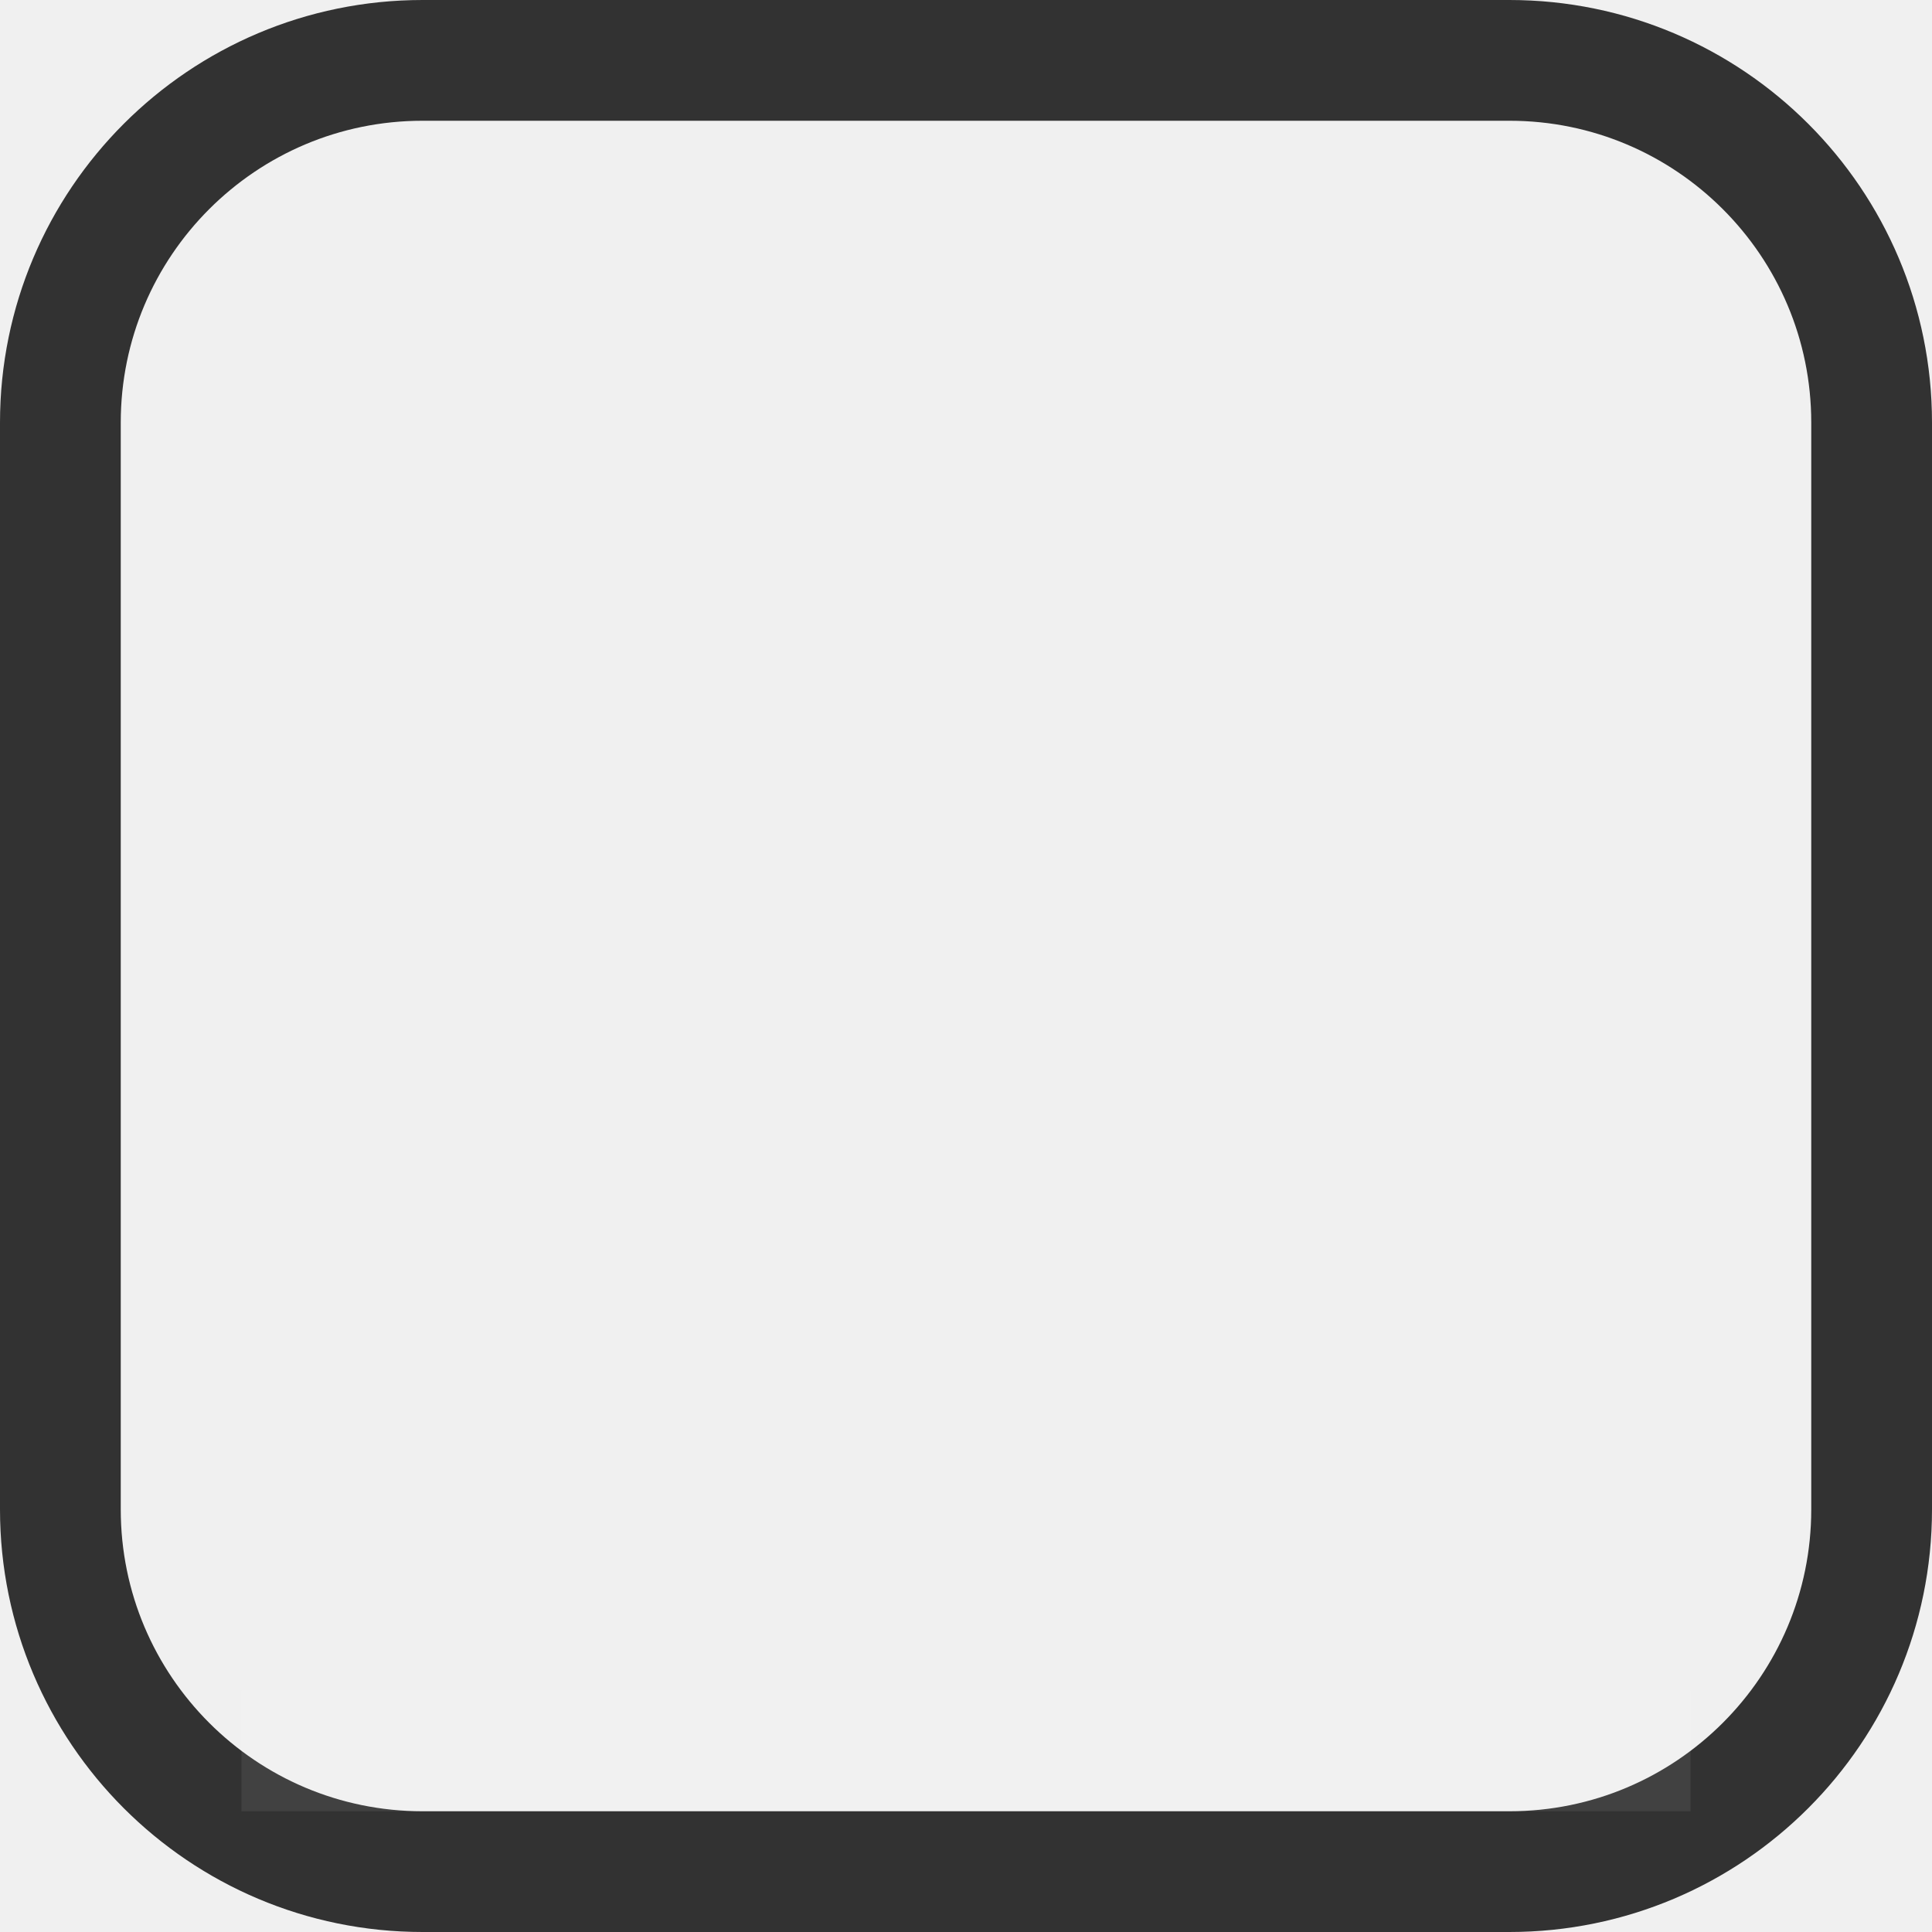
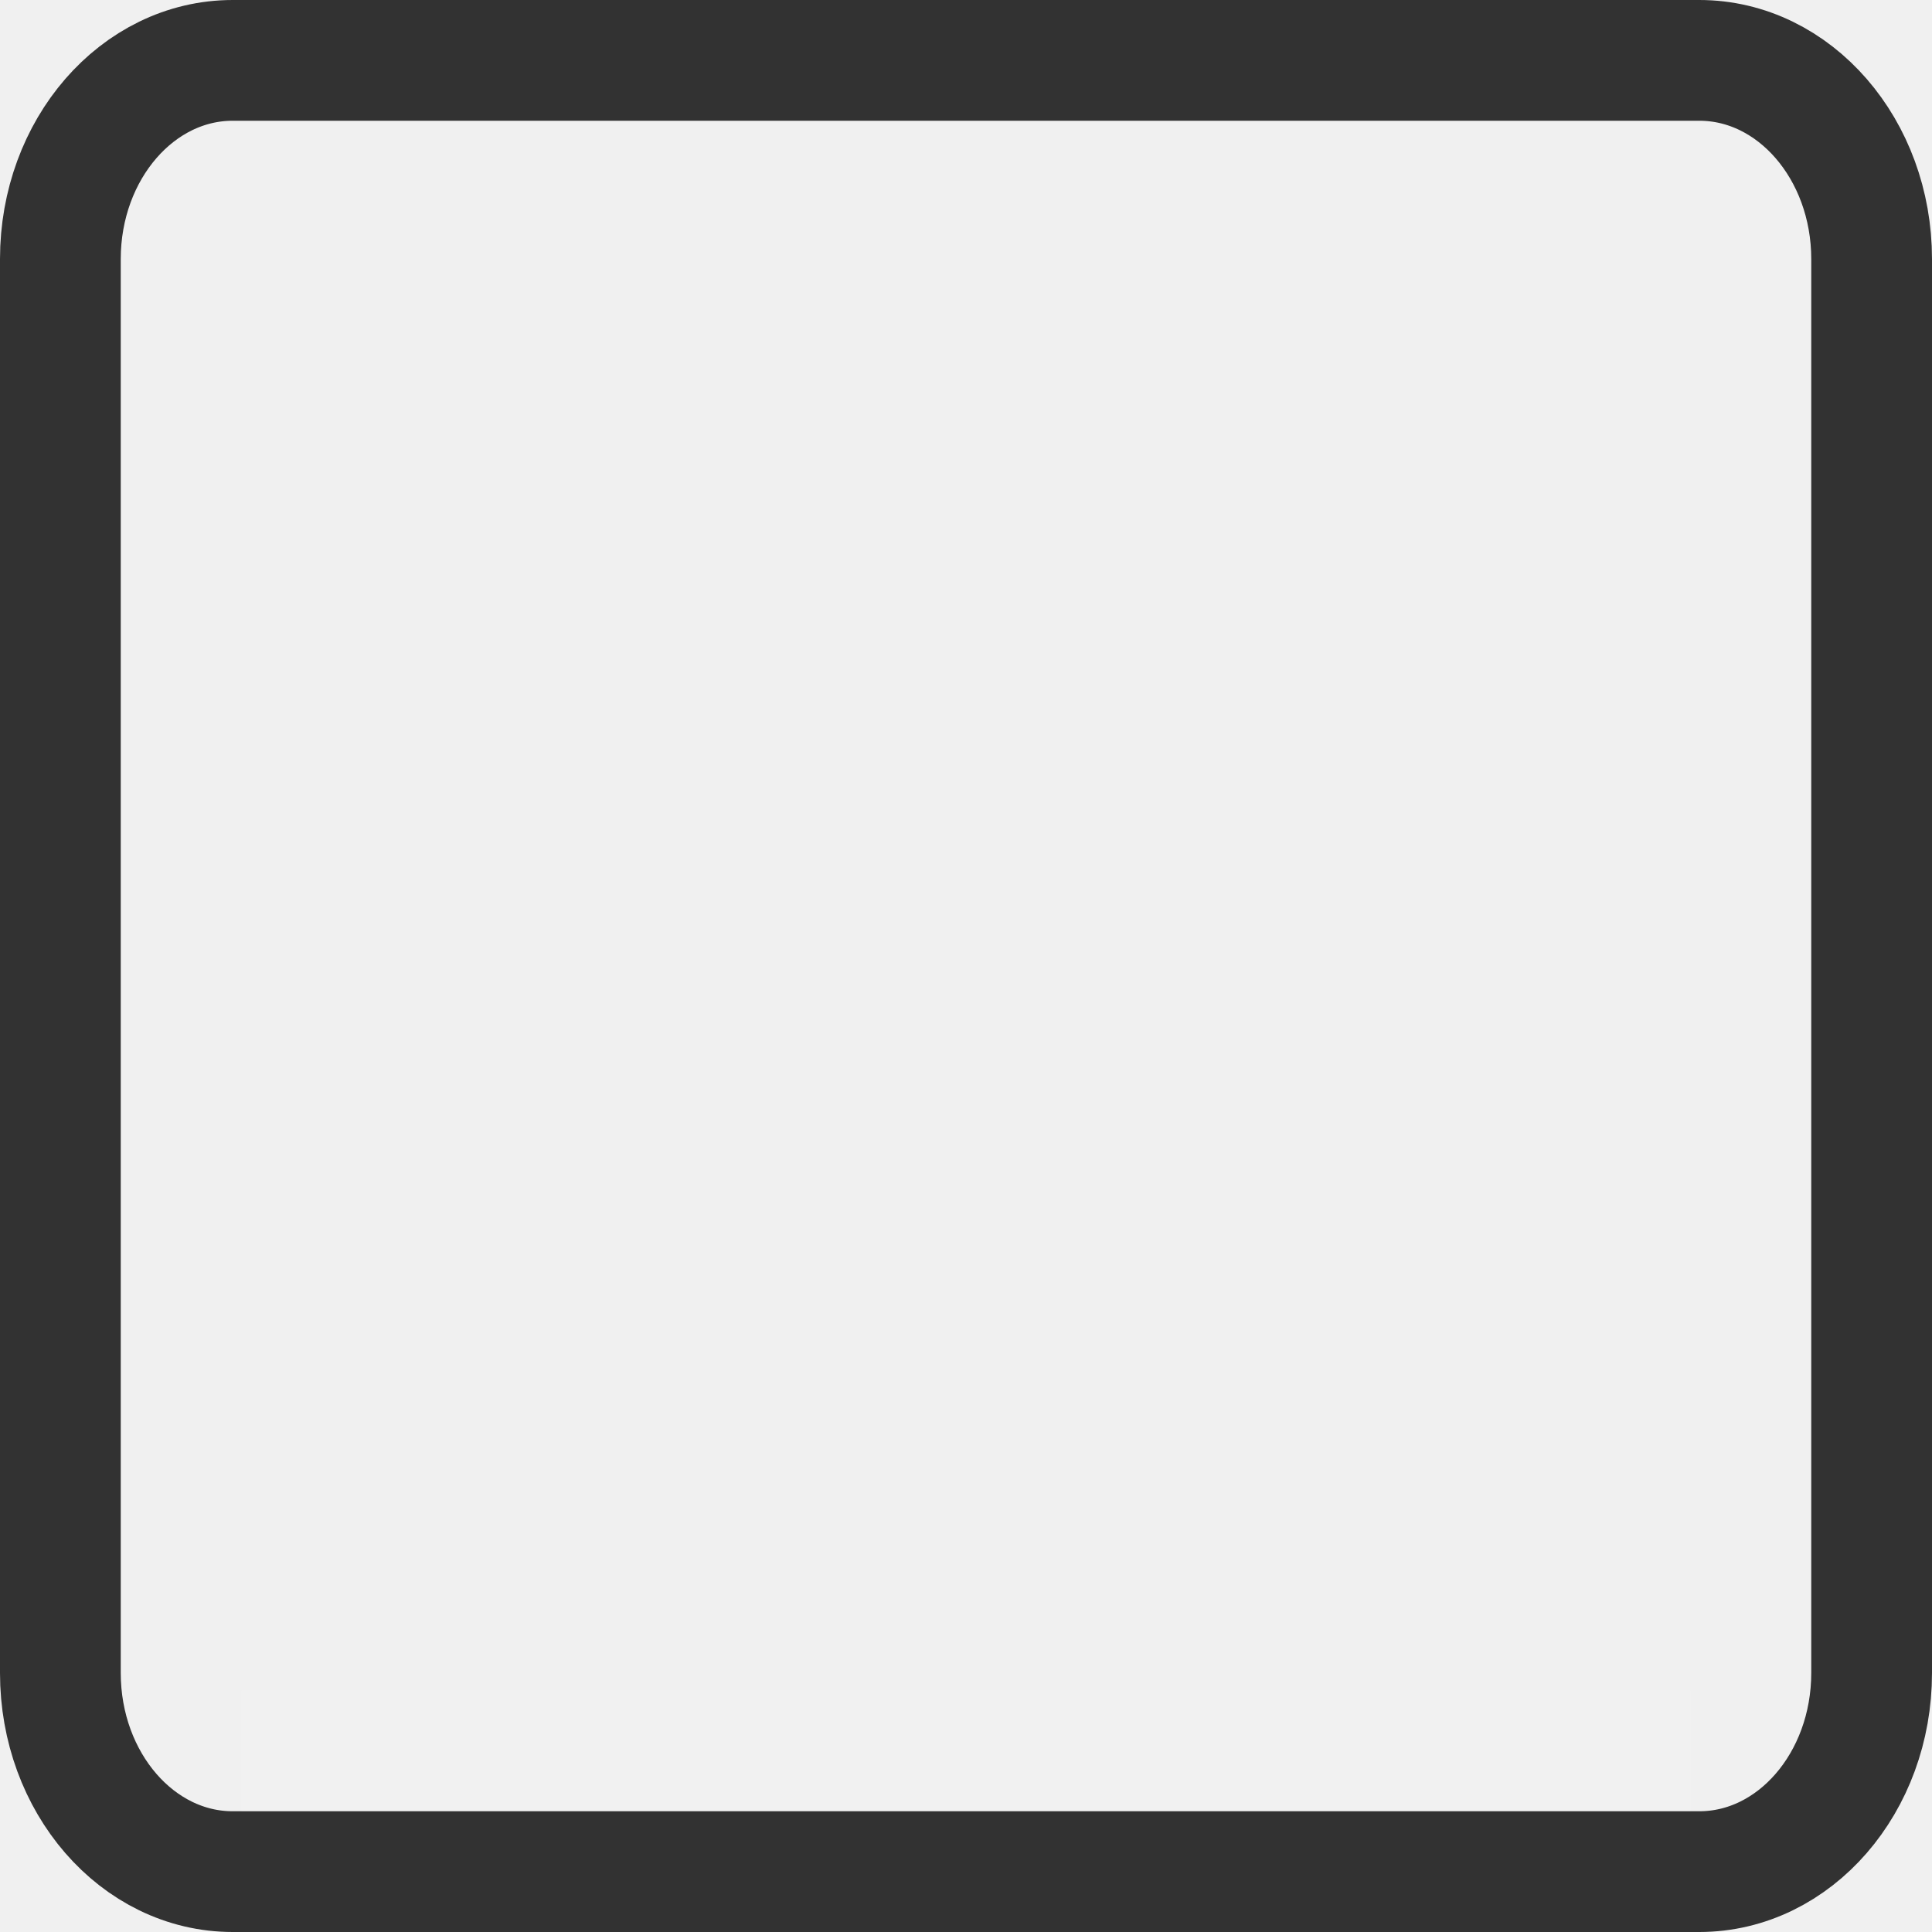
- <svg xmlns="http://www.w3.org/2000/svg" width="16px" height="16px" id="svg18840" version="1.1">
-   <defs id="defs18842" />
+ <svg xmlns="http://www.w3.org/2000/svg" xmlns:xlink="http://www.w3.org/1999/xlink" width="16px" height="16px" id="svg18840" version="1.1">
+   <defs id="defs18842">
+     <linearGradient xlink:href="#linearGradient4733" id="linearGradient5300" gradientUnits="userSpaceOnUse" gradientTransform="matrix(5.546211,0,0,1.500117,1041.307,-282.5424)" x1="-75.007" y1="230.862" x2="-75.007" y2="232.862" />
+     <linearGradient id="linearGradient4733">
+       <stop style="stop-color:#babdb6;stop-opacity:1;" offset="0" id="stop4735" />
+       <stop style="stop-color:#979894;stop-opacity:1" offset="1" id="stop4737" />
+     </linearGradient>
+     <linearGradient xlink:href="#linearGradient4751" id="linearGradient5302" gradientUnits="userSpaceOnUse" gradientTransform="matrix(5.546211,0,0,1,1041.307,-167.0844)" x1="-102.947" y1="234.362" x2="-102.947" y2="230.362" />
+     <linearGradient id="linearGradient4751">
+       <stop style="stop-color:#888a85;stop-opacity:1;" offset="0" id="stop4753" />
+       <stop style="stop-color:#aaaba8;stop-opacity:1" offset="1" id="stop4755" />
+     </linearGradient>
+     <linearGradient y2="230.362" x2="-102.947" y1="234.362" x1="-102.947" gradientTransform="matrix(0.1668982,0,0,5.000004,24.76284,-1169.812)" gradientUnits="userSpaceOnUse" id="linearGradient18838" xlink:href="#linearGradient4751" />
+     <linearGradient xlink:href="#linearGradient4733-1" id="linearGradient6691" gradientUnits="userSpaceOnUse" gradientTransform="matrix(1,0,0,1.500117,-924,-82.45804)" x1="-78.218" y1="231.862" x2="-63.845" y2="231.862" />
+     <linearGradient id="linearGradient4733-1">
+       <stop style="stop-color:#babdb6;stop-opacity:1;" offset="0" id="stop4735-5" />
+       <stop style="stop-color:#979894;stop-opacity:1" offset="1" id="stop4737-4" />
+     </linearGradient>
+     <linearGradient xlink:href="#linearGradient4751-5" id="linearGradient6693" gradientUnits="userSpaceOnUse" gradientTransform="translate(-924,33)" x1="-101.067" y1="230.896" x2="-101.067" y2="234.744" />
+     <linearGradient id="linearGradient4751-5">
+       <stop style="stop-color:#888a85;stop-opacity:1;" offset="0" id="stop4753-8" />
+       <stop style="stop-color:#aaaba8;stop-opacity:1" offset="1" id="stop4755-7" />
+     </linearGradient>
+     <linearGradient id="linearGradient2992">
+       <stop id="stop2994" offset="0" style="stop-color:#2e3436;stop-opacity:1" />
+       <stop id="stop2996" offset="1" style="stop-color:#555753;stop-opacity:1" />
+     </linearGradient>
+     <linearGradient id="linearGradient3766">
+       <stop style="stop-color:#2e3436;stop-opacity:1;" offset="0" id="stop3768" />
+       <stop style="stop-color:#101112;stop-opacity:1" offset="1" id="stop3770" />
+     </linearGradient>
+     <linearGradient y2="477.023" x2="117.164" y1="477.023" x1="108.596" gradientTransform="matrix(0,-1,1,0,-167.3072,401.4015)" gradientUnits="userSpaceOnUse" id="linearGradient15174" xlink:href="#linearGradient2992" />
+     <linearGradient y2="295.236" x2="313.213" y1="287.875" x1="313.213" gradientUnits="userSpaceOnUse" id="linearGradient15176" xlink:href="#linearGradient3766" />
+   </defs>
  <g id="layer1">
-     <rect style="color:#000000;fill:none;stroke:#323232;stroke-width:1;stroke-linecap:round;stroke-linejoin:round;stroke-miterlimit:4;stroke-opacity:1;stroke-dasharray:none;stroke-dashoffset:0;marker:none;visibility:visible;display:inline;overflow:visible;enable-background:accumulate" id="rect6679" width="15" height="15" x="-15.5" y="0.5" rx="3" ry="3" transform="scale(-1,1)" />
+     <rect style="fill:none;fill-opacity:1;stroke:#323232;stroke-width:1;stroke-miterlimit:4;stroke-opacity:1;stroke-dasharray:none;display:inline;enable-background:accumulate;color:#000000;fill-rule:nonzero;stroke-linecap:round;stroke-linejoin:round;stroke-dashoffset:0;marker:none;visibility:visible;overflow:visible" id="rect6679" width="15" height="15" x="-15.5" y="0.5" rx="1.427" ry="1.645" transform="scale(-1,1)" />
    <rect transform="matrix(0,1,-1,0,0,0)" style="opacity:1;fill:#ffffff;fill-opacity:0.075;stroke:none;display:inline;enable-background:new" id="rect6689" width="1" height="12" x="14" y="-14" />
  </g>
</svg>
